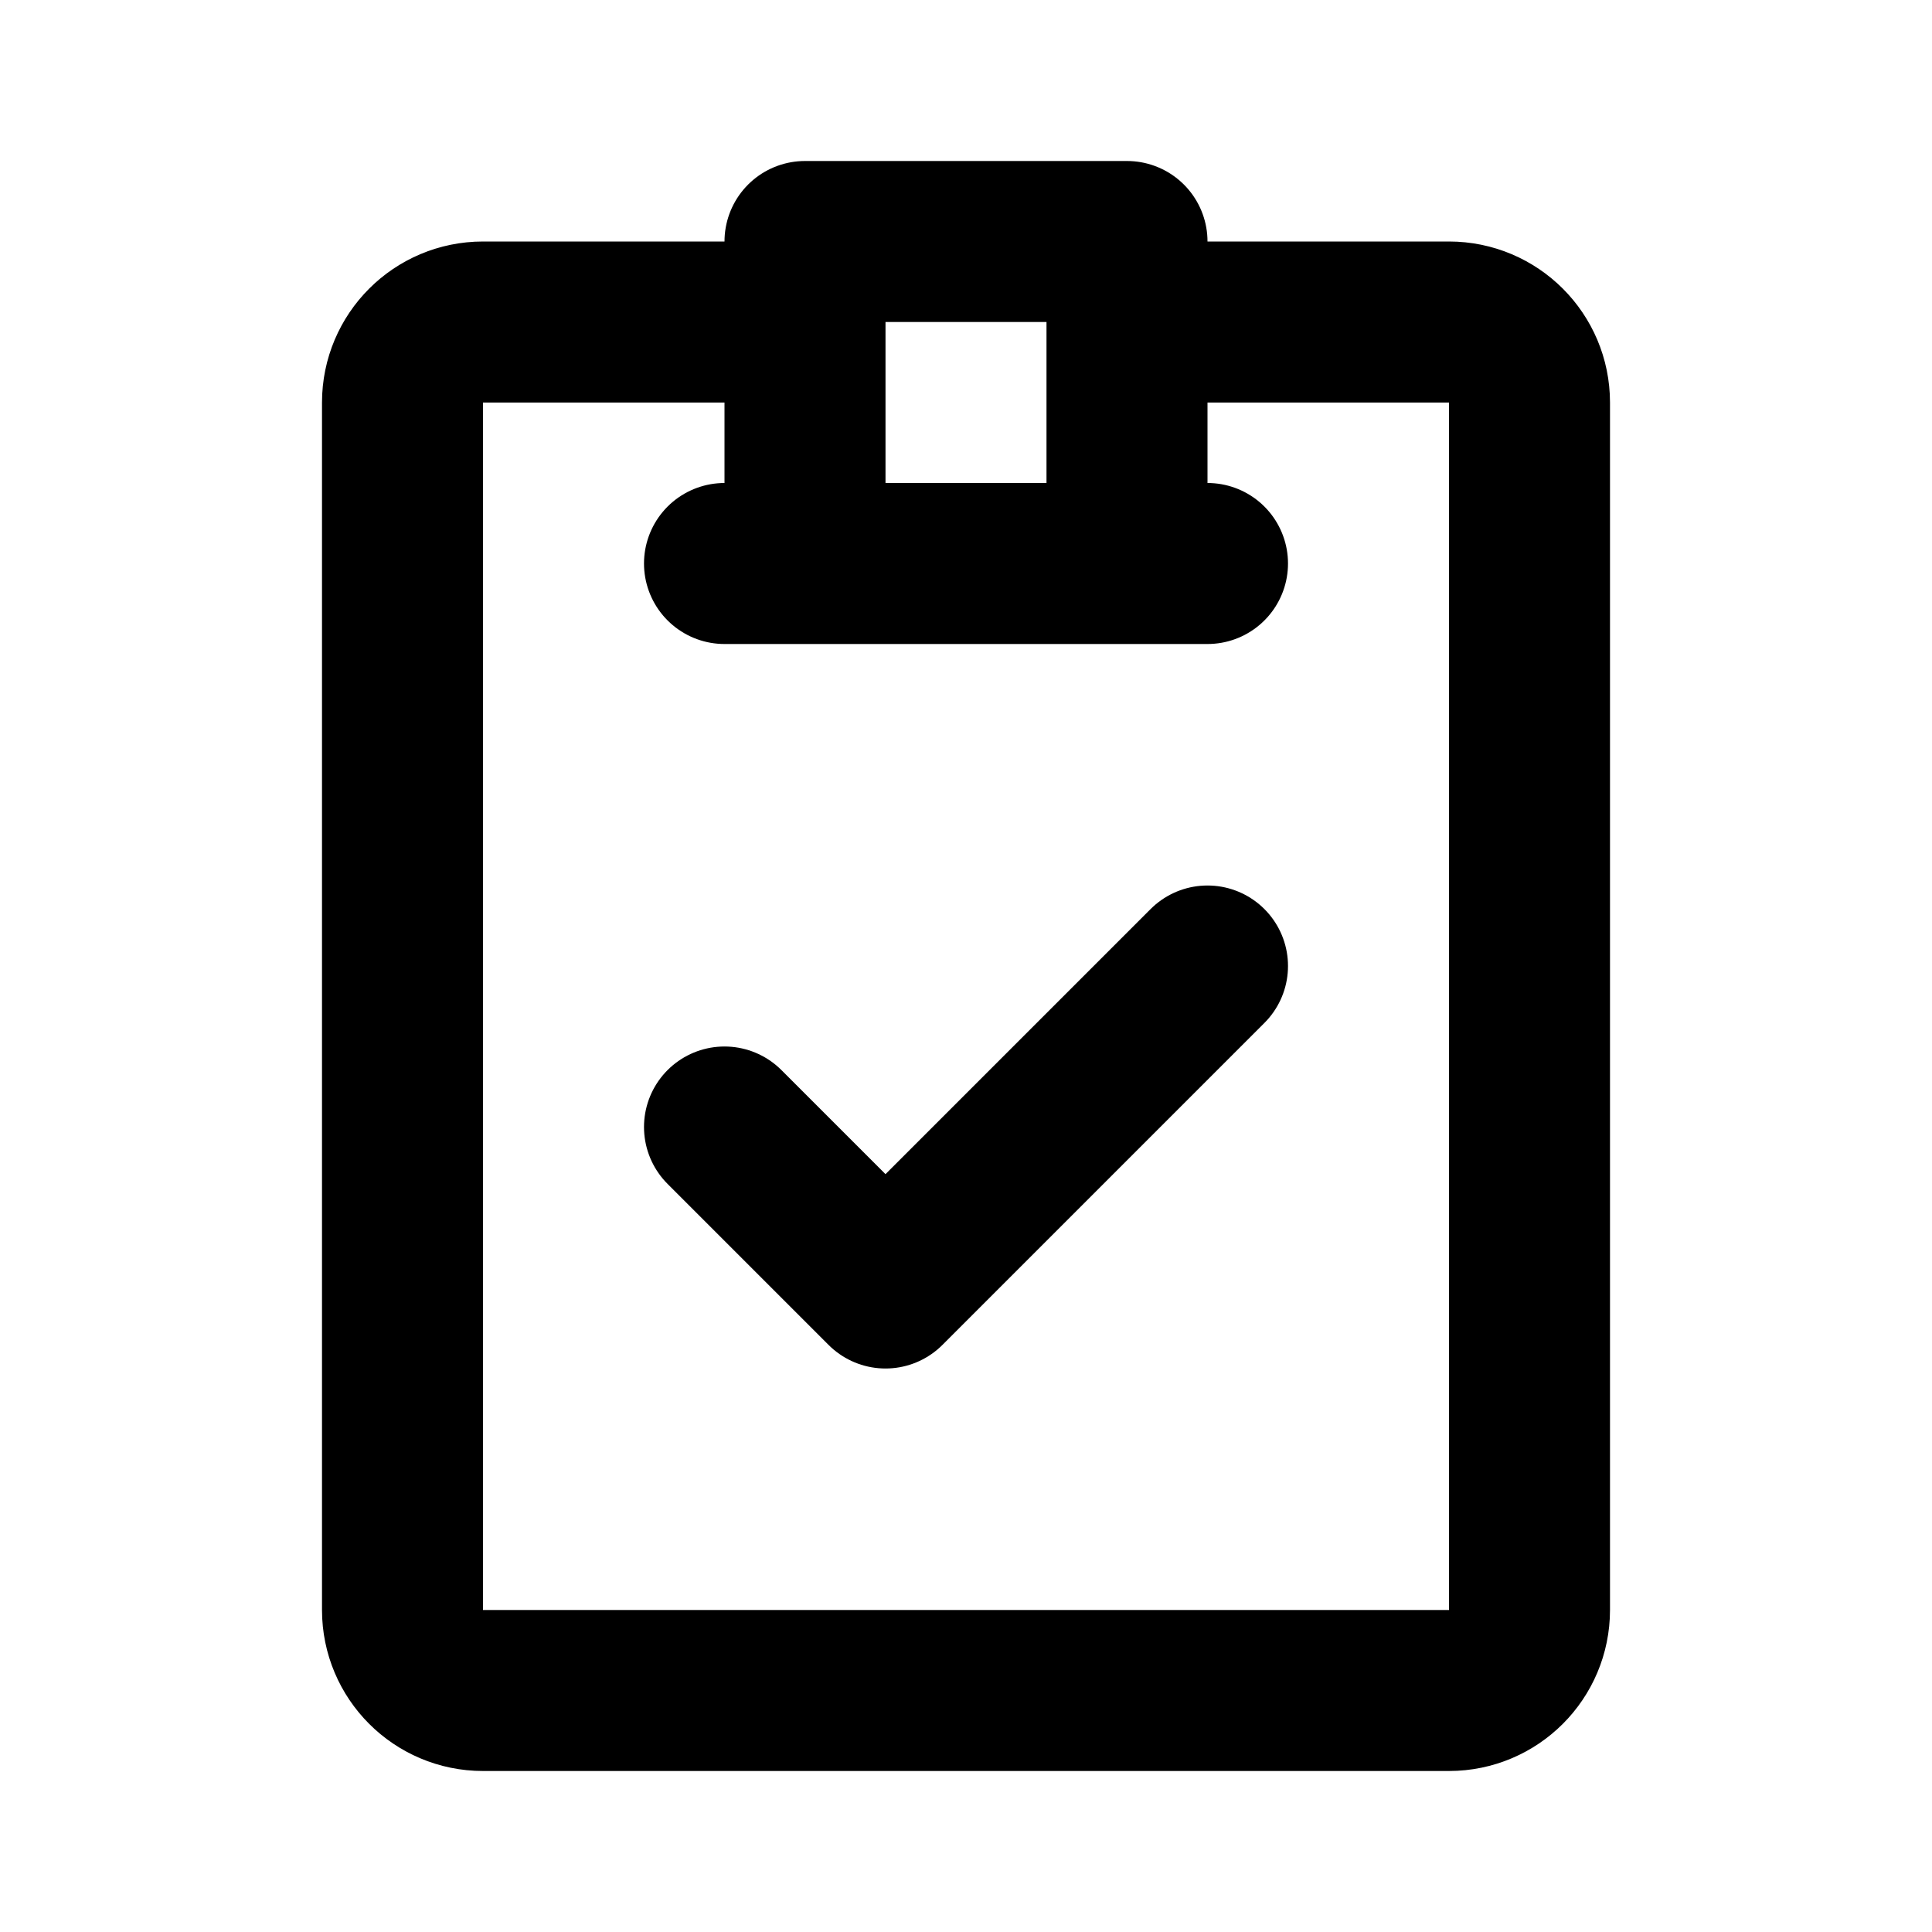
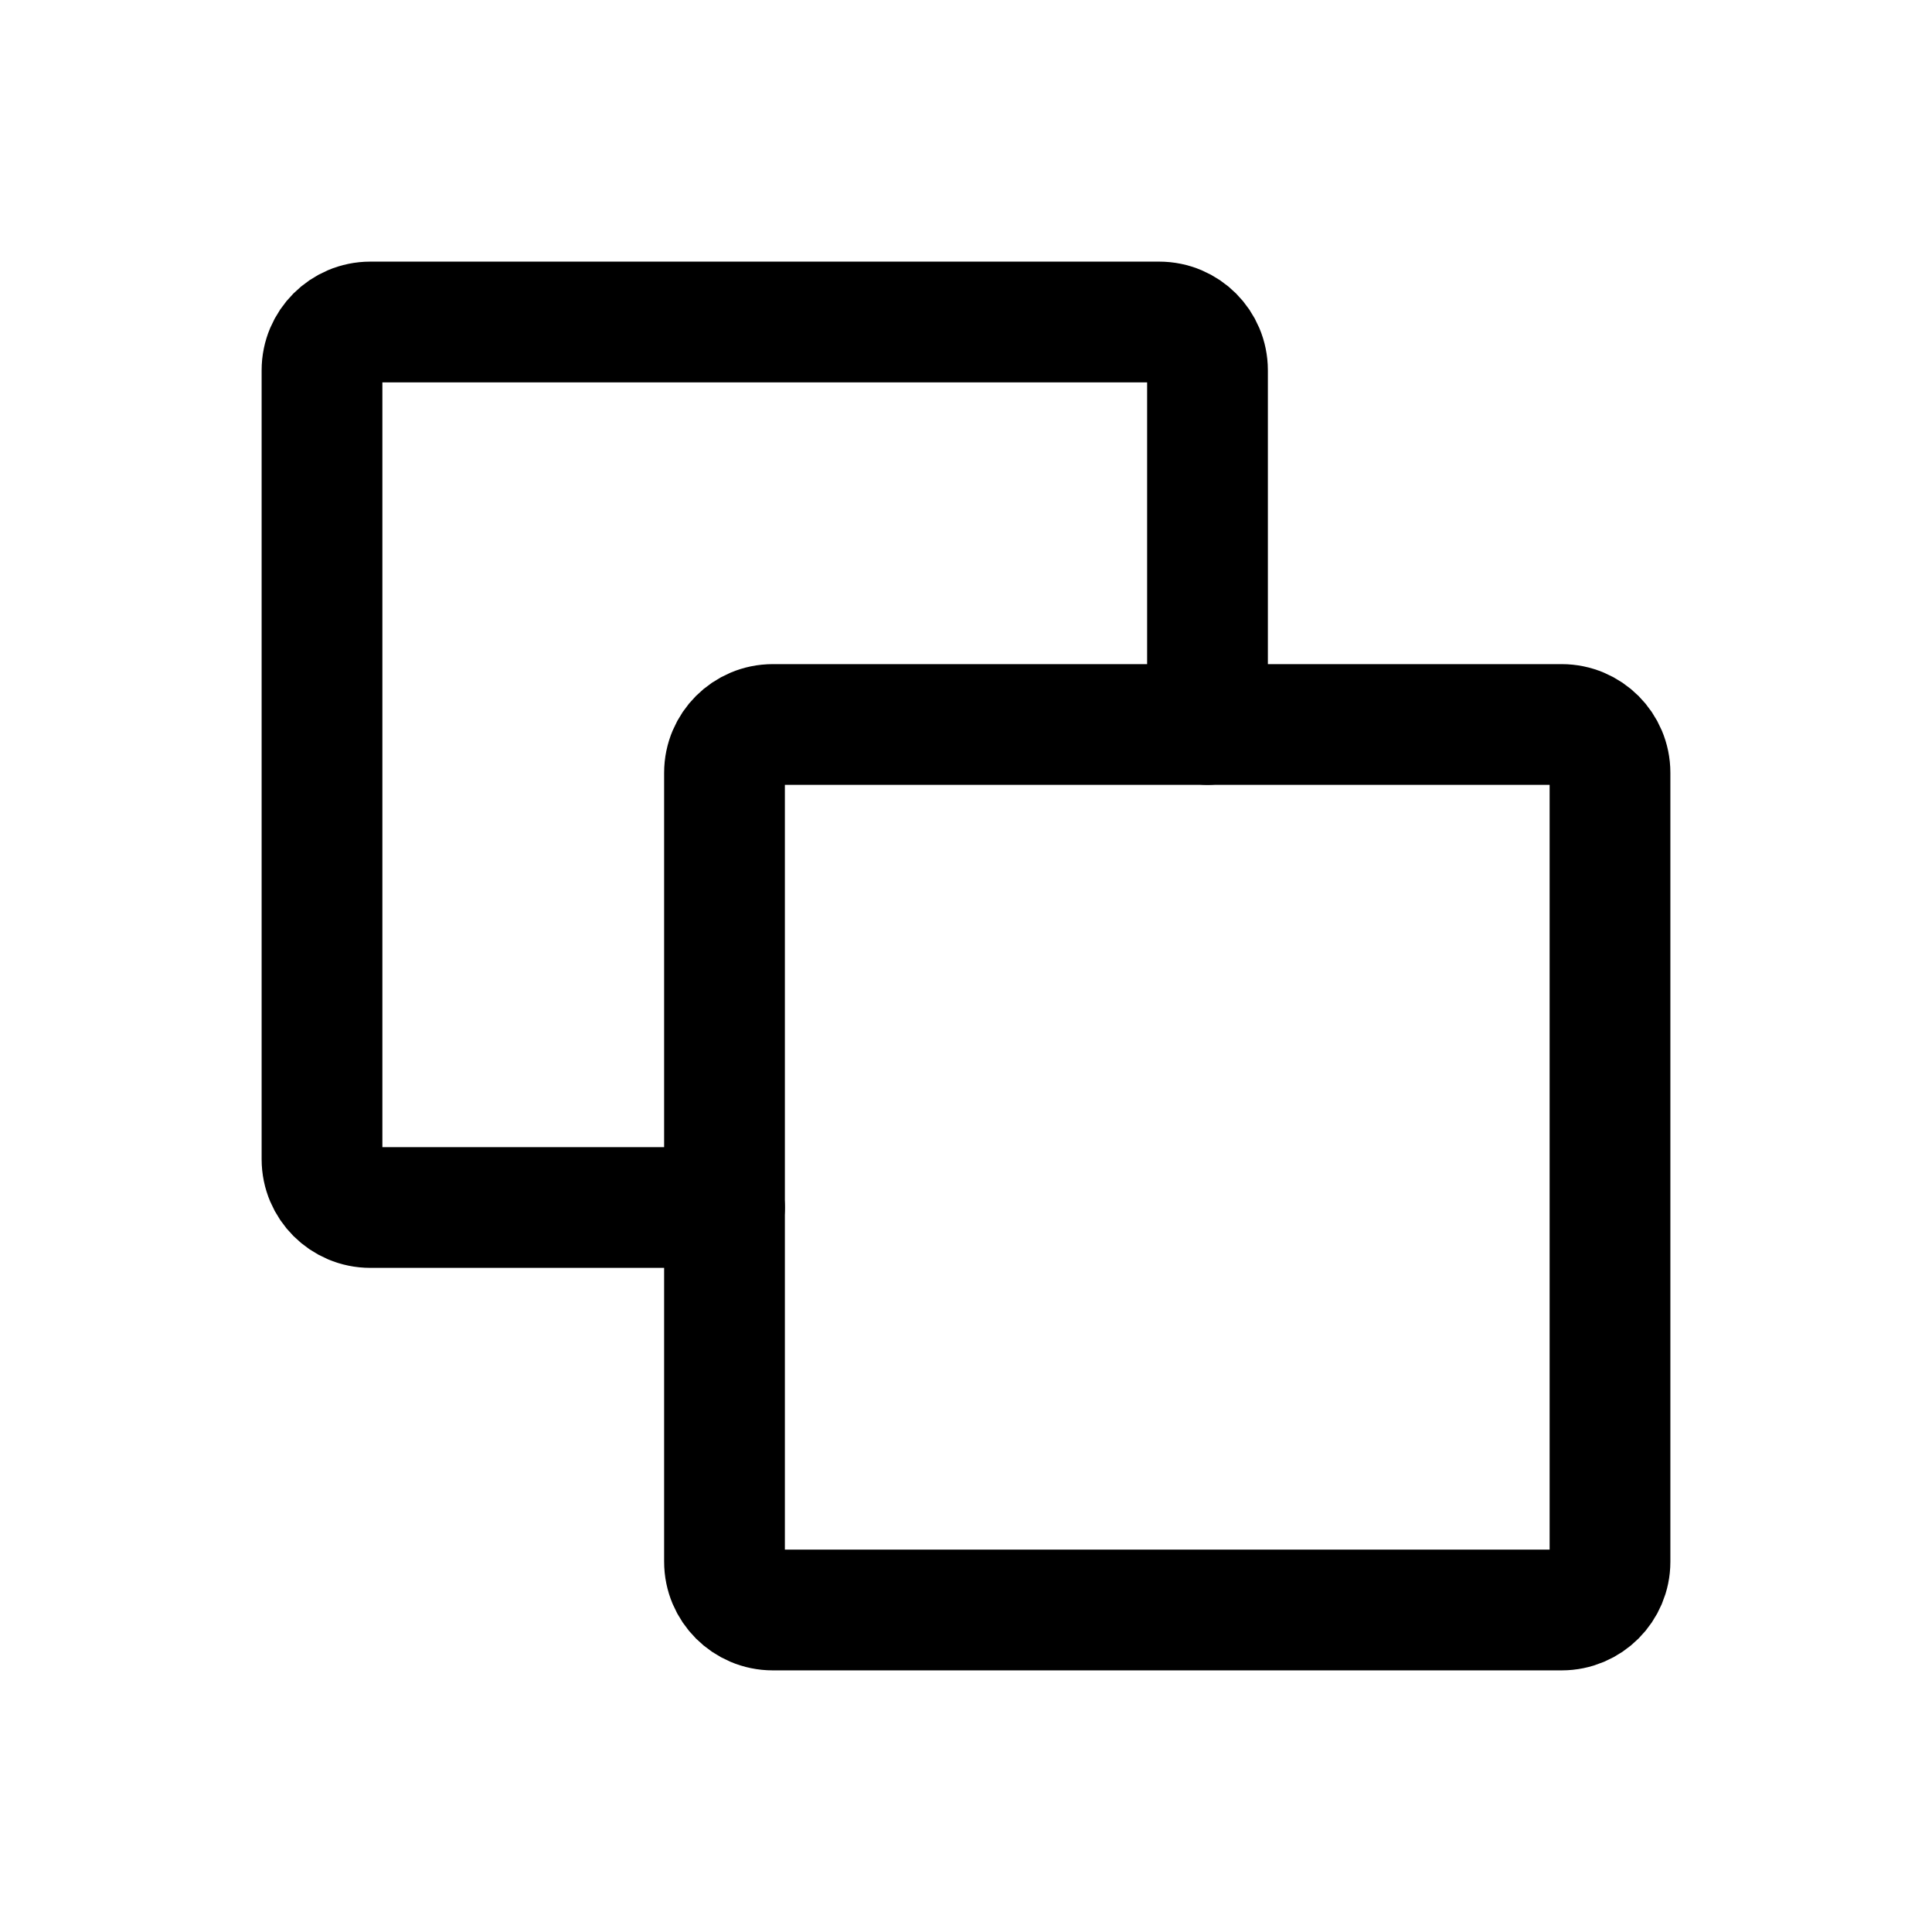
- <svg xmlns="http://www.w3.org/2000/svg" aria-hidden="true" width="24" height="24" fill="none" viewBox="0 0 24 24">
-   <path stroke="currentColor" stroke-linecap="round" stroke-linejoin="round" stroke-width="2" d="M15 4h3a1 1 0 0 1 1 1v15a1 1 0 0 1-1 1H6a1 1 0 0 1-1-1V5a1 1 0 0 1 1-1h3m0 3h6m-6 7 2 2 4-4m-5-9v4h4V3h-4Z" />
+ <svg xmlns="http://www.w3.org/2000/svg" width="24px" height="24px" viewBox="0 0 24 24" fill="none" color="currentColor">
+   <path d="M19.4 20H9.6C9.269 20 9 19.731 9 19.4V9.6C9 9.269 9.269 9 9.6 9H19.4C19.731 9 20 9.269 20 9.6V19.4C20 19.731 19.731 20 19.4 20Z" stroke="currentColor" stroke-width="1.5" stroke-linecap="round" stroke-linejoin="round" />
+   <path d="M15 9V4.6C15 4.269 14.731 4 14.4 4H4.6C4.269 4 4 4.269 4 4.6V14.4C4 14.731 4.269 15 4.6 15H9" stroke="currentColor" stroke-width="1.5" stroke-linecap="round" stroke-linejoin="round" />
</svg>
